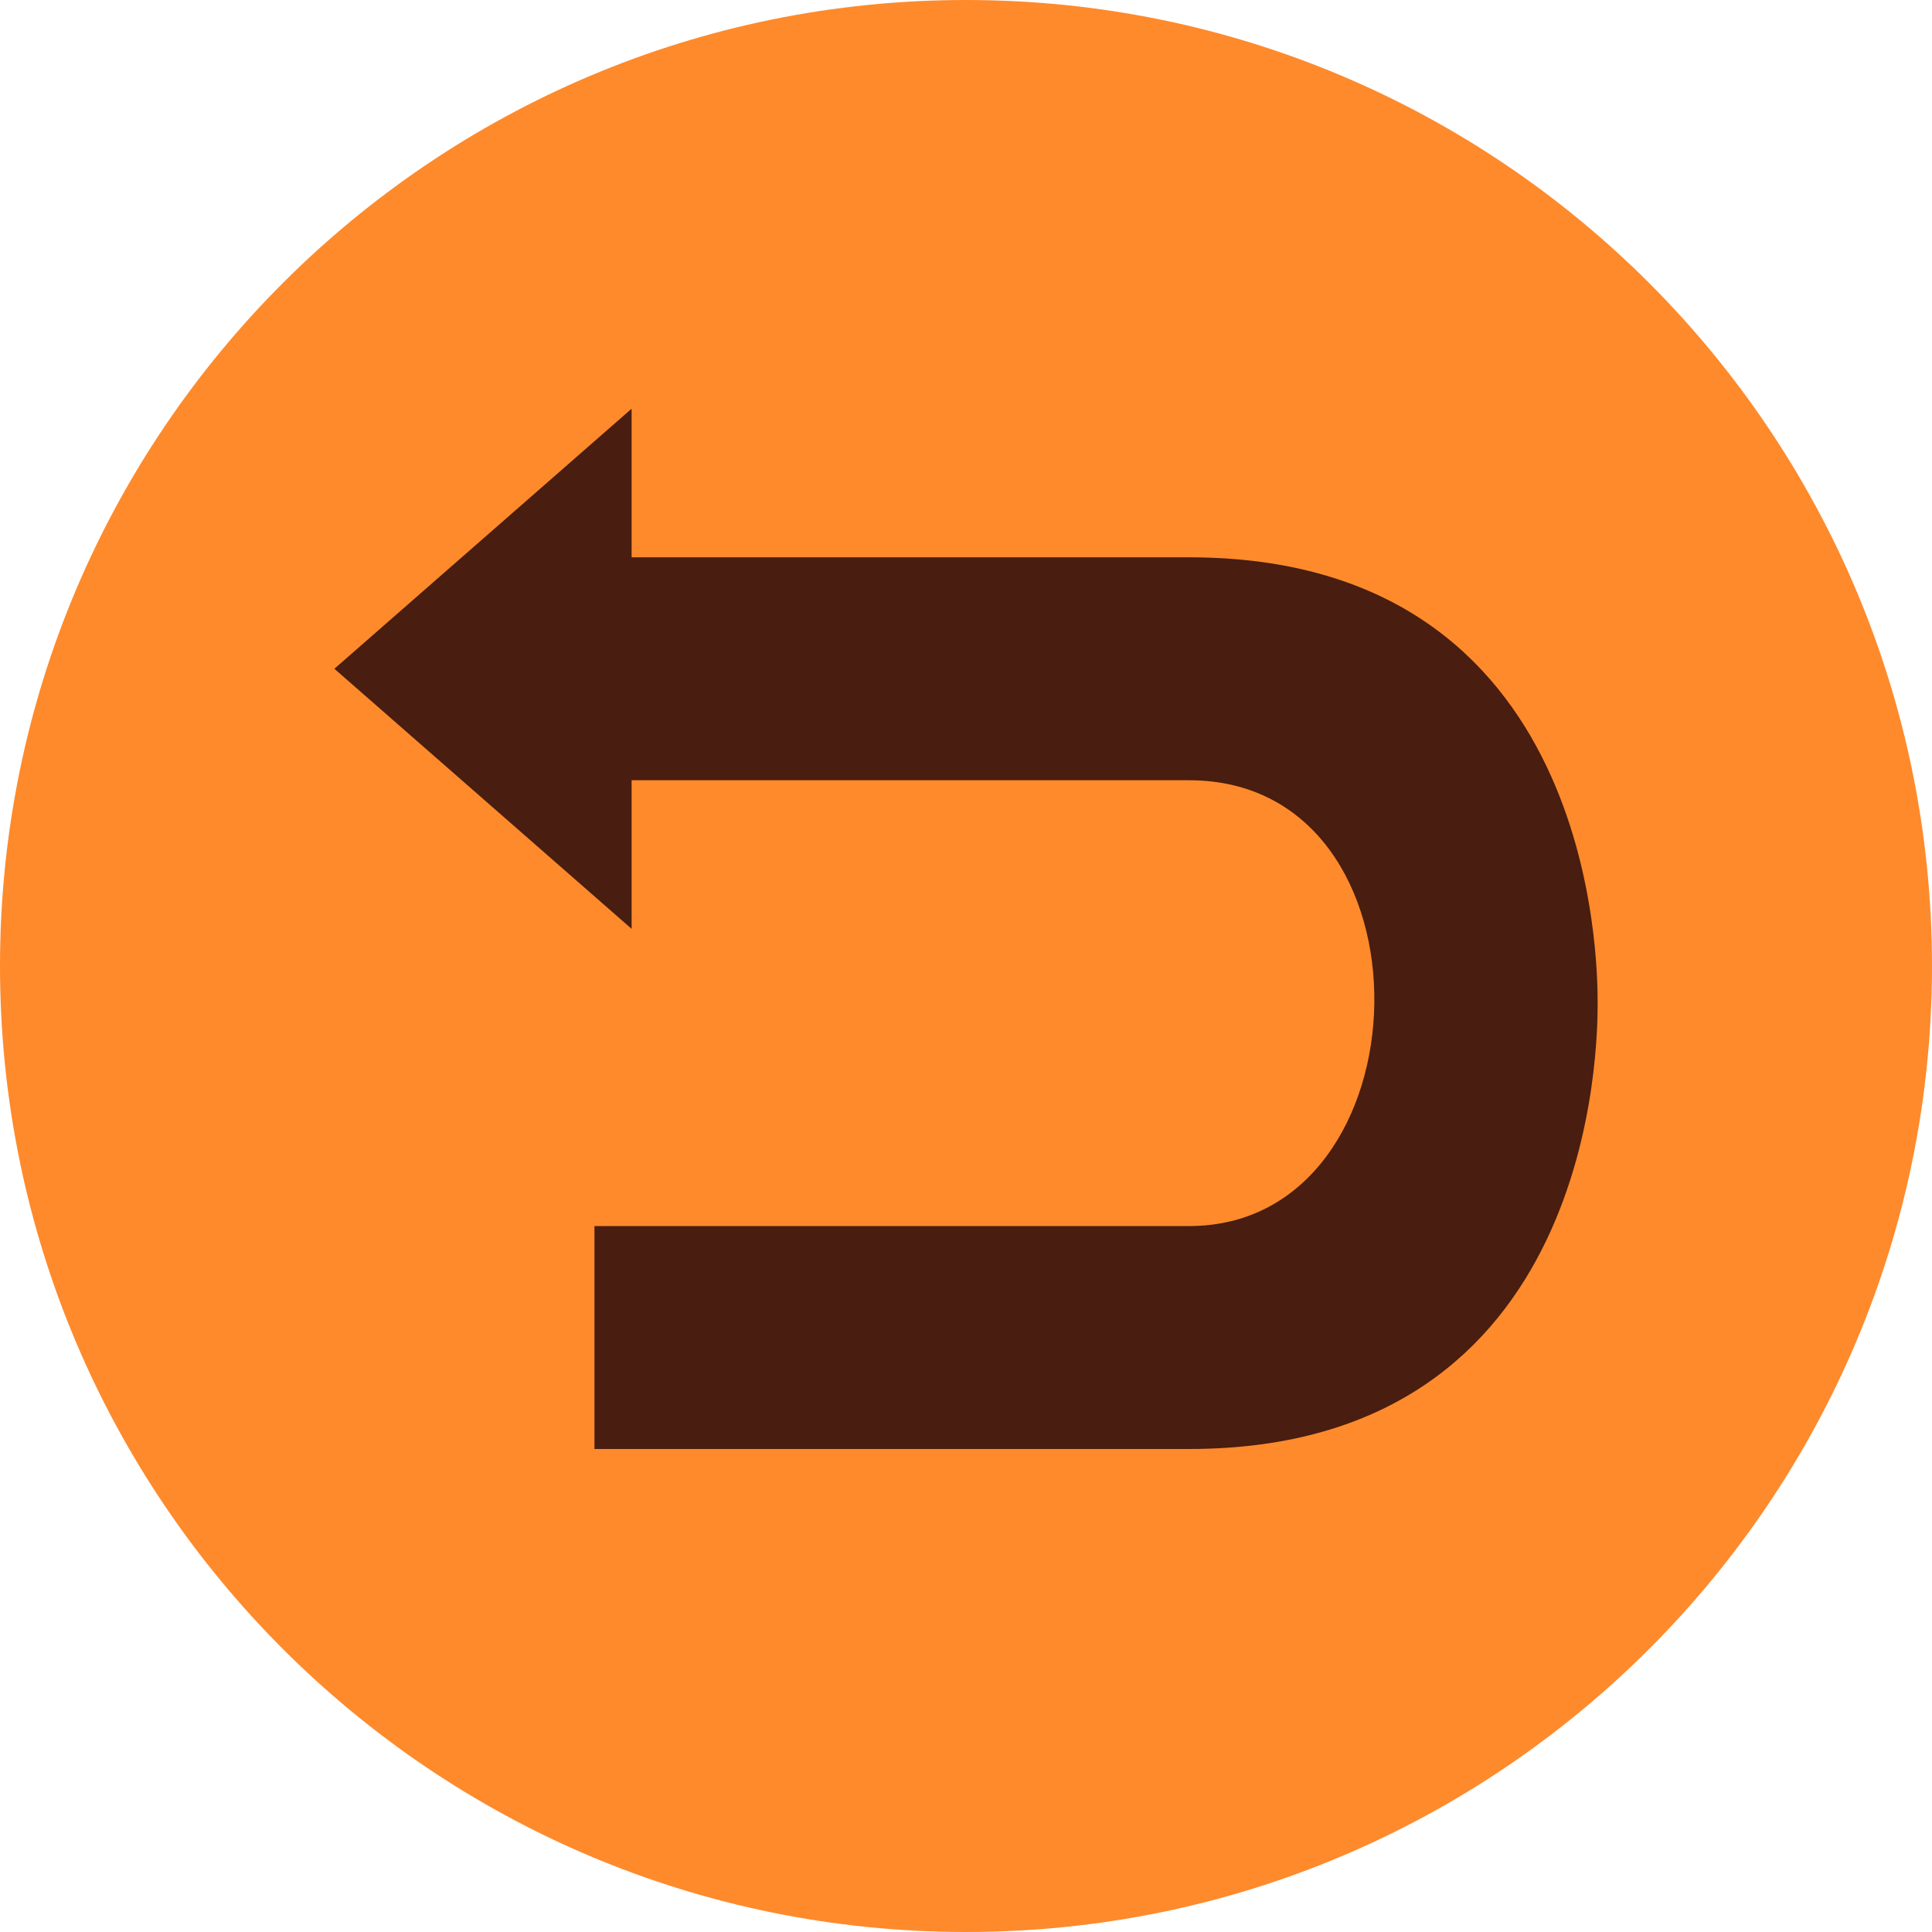
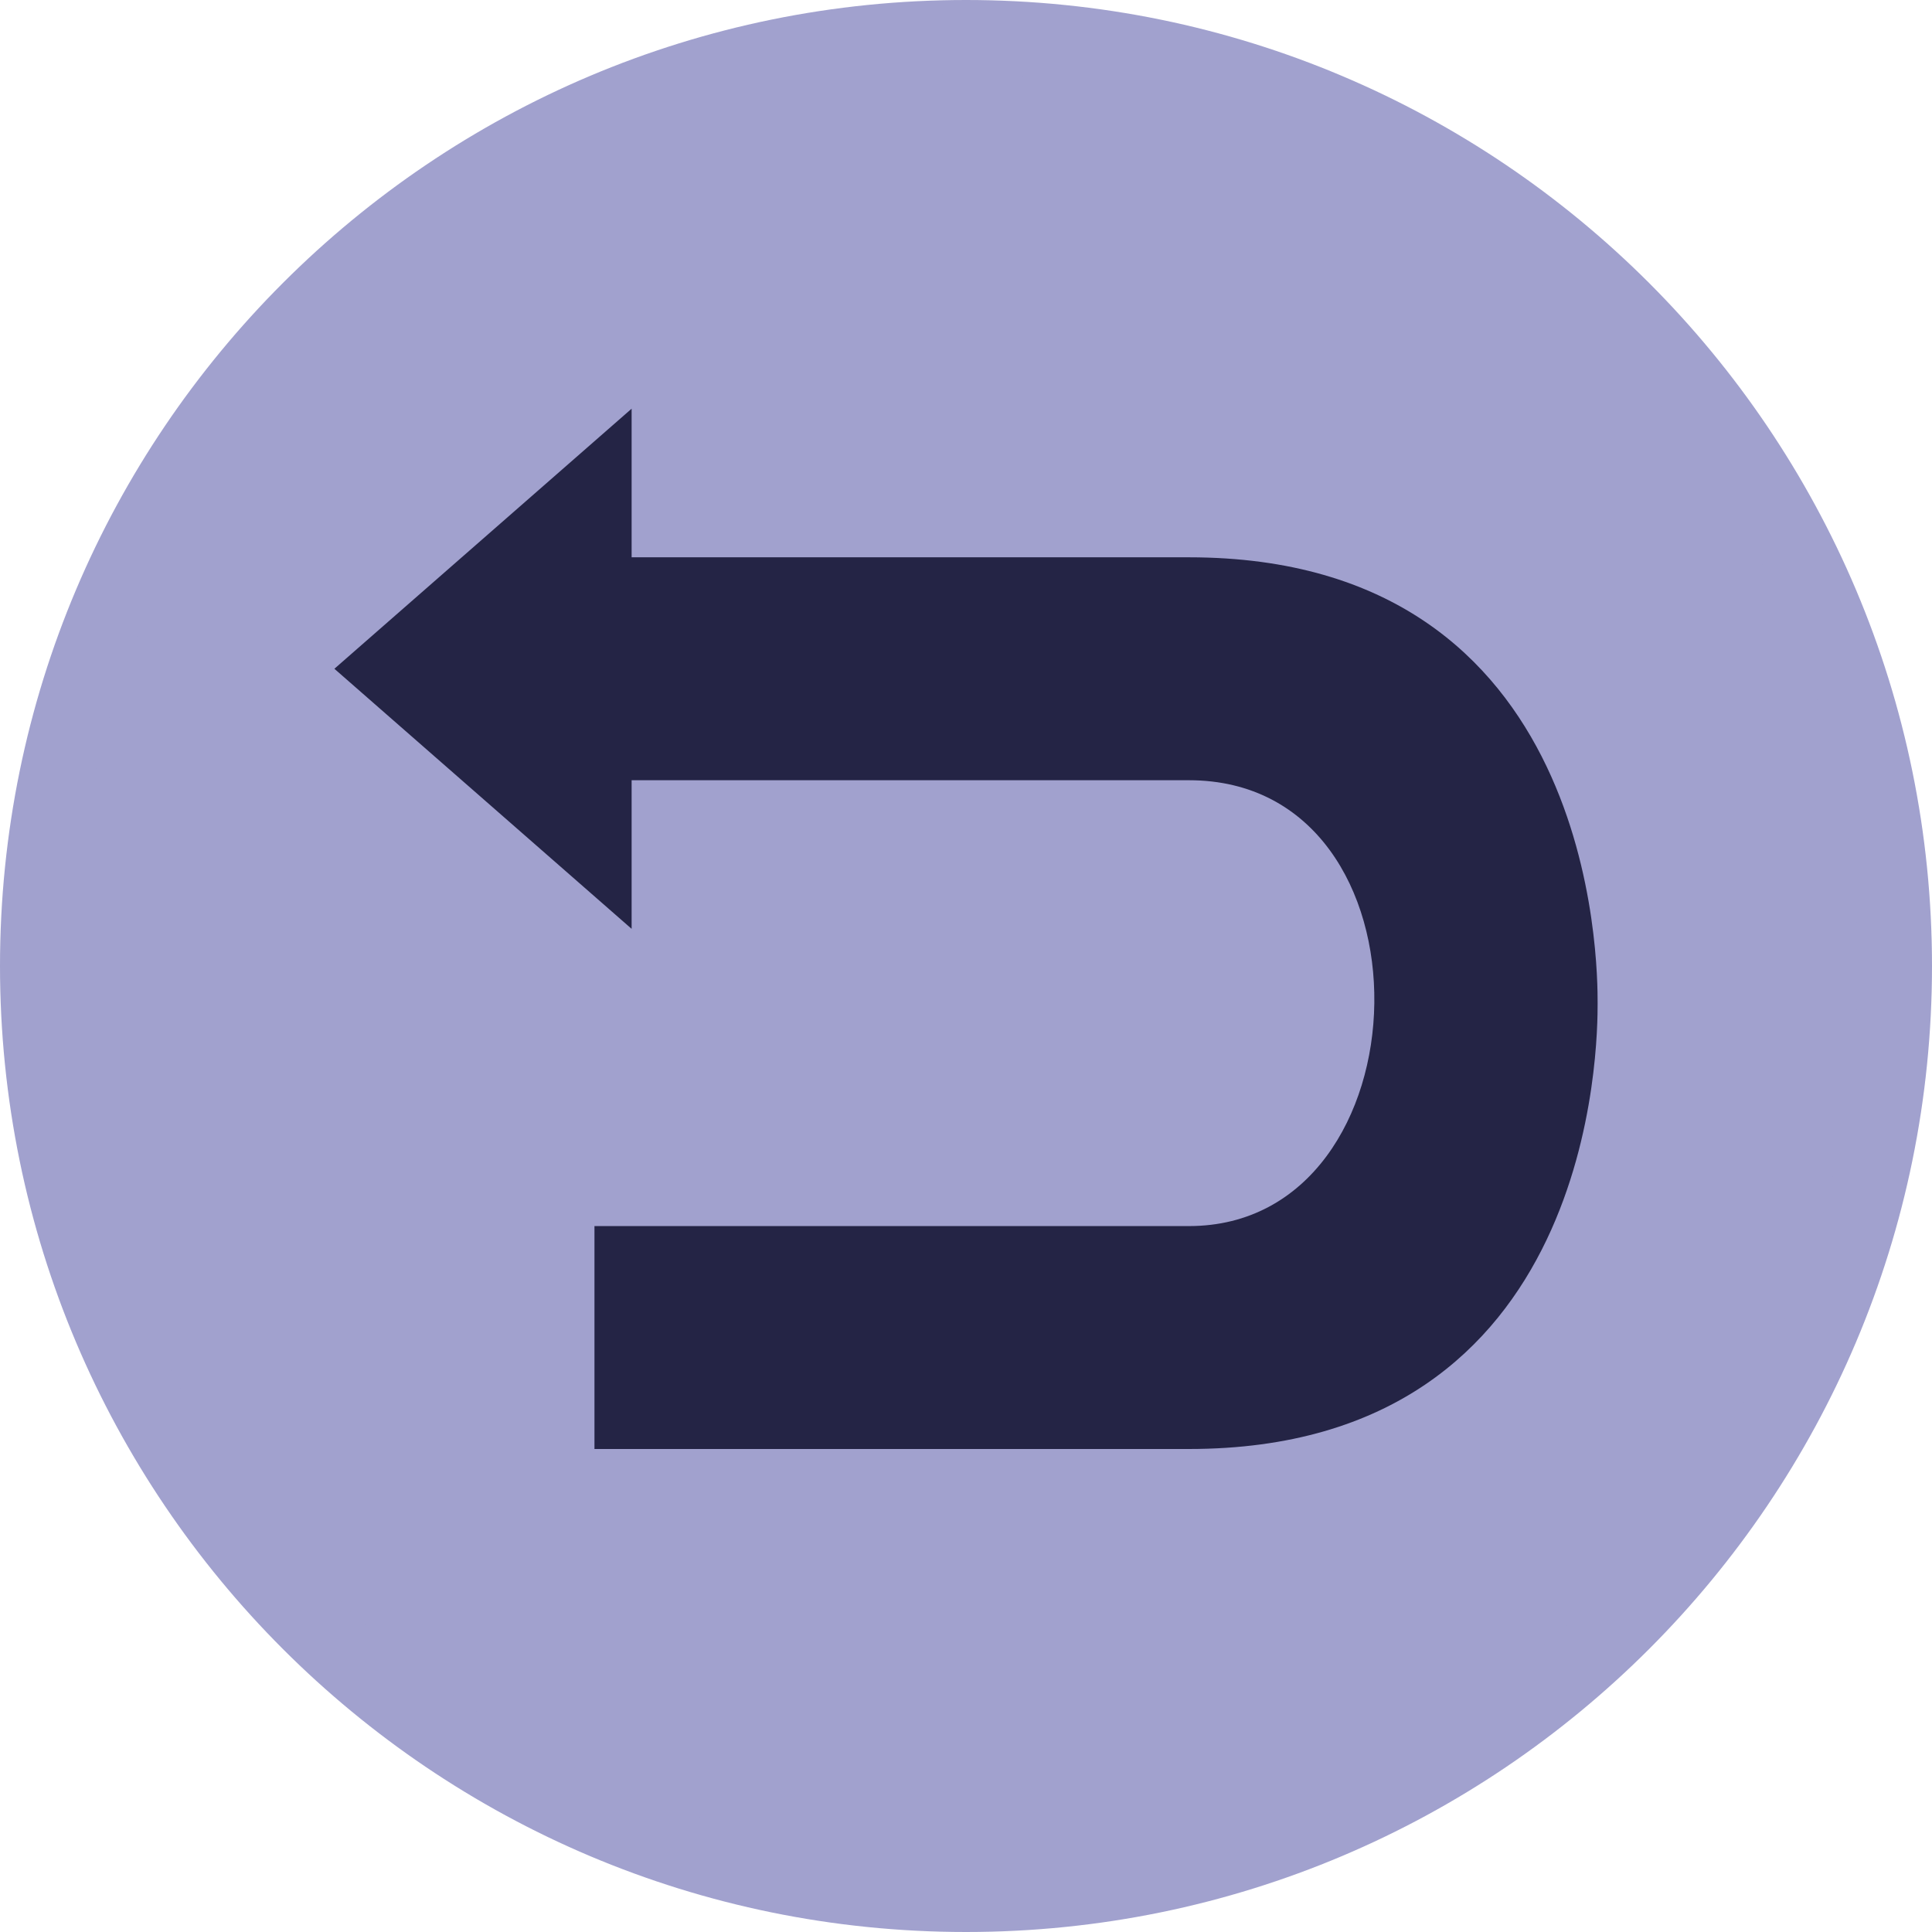
<svg xmlns="http://www.w3.org/2000/svg" width="52" height="52" viewBox="0 0 52 52" fill="none" version="1.1" id="svg6">
  <defs id="defs10" />
-   <path d="M26 51C39.807 51 51 39.807 51 26C51 12.193 39.807 1 26 1C12.193 1 1 12.193 1 26C1 39.807 12.193 51 26 51Z" fill="#FE8A2C" stroke="#FE8A2C" stroke-width="2" stroke-linecap="round" stroke-linejoin="round" id="path2" />
-   <path d="M17 25L9 18L17 11V15H32C43 15 43 26 43 27C43 28 43 39 32 39H16V33H32C38.5 33 38.807 21 32 21H17V25Z" fill="#3A1F10" id="path4" style="fill:#491d0f;fill-opacity:1" />
+   <path d="M26 51C39.807 51 51 39.807 51 26C51 12.193 39.807 1 26 1C12.193 1 1 12.193 1 26C1 39.807 12.193 51 26 51Z" fill="#a1a1ce" stroke="#a1a1ce" stroke-width="2" stroke-linecap="round" stroke-linejoin="round" id="path2" />
+   <path d="M17 25L9 18L17 11V15H32C43 15 43 26 43 27C43 28 43 39 32 39H16V33H32C38.5 33 38.807 21 32 21H17V25Z" fill="#242445" id="path4" style="fill:#242445;fill-opacity:1" />
</svg>
